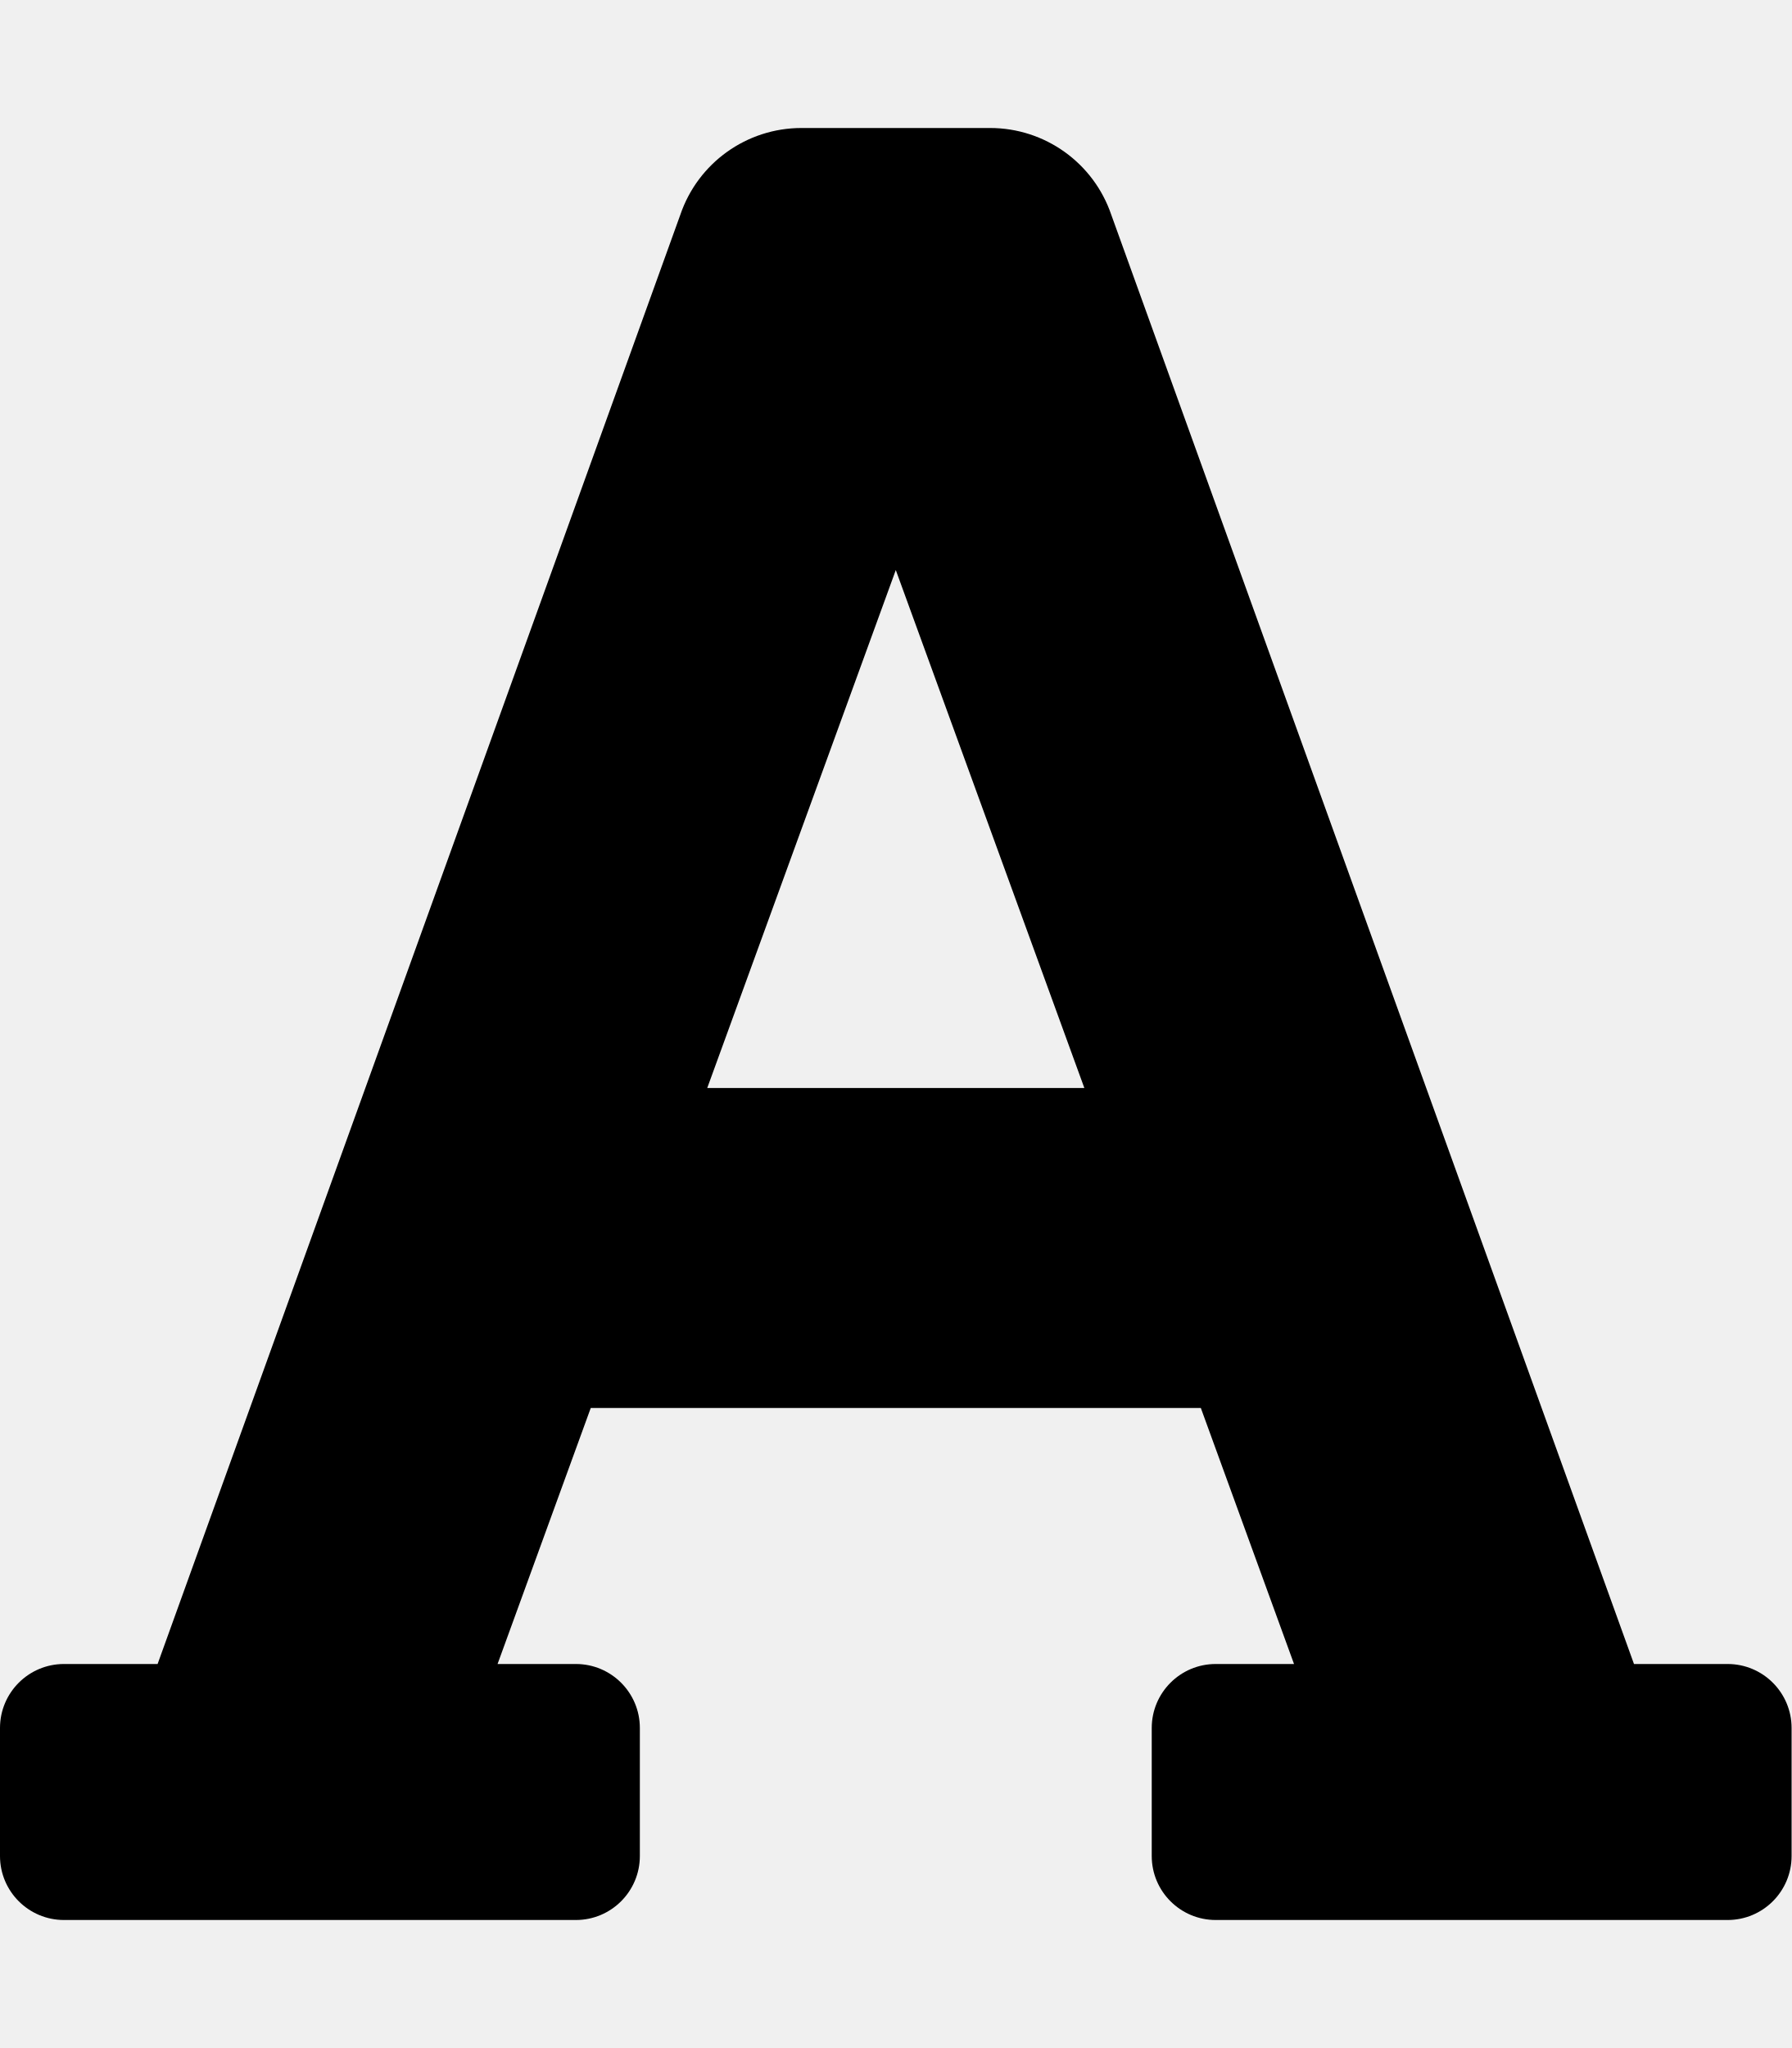
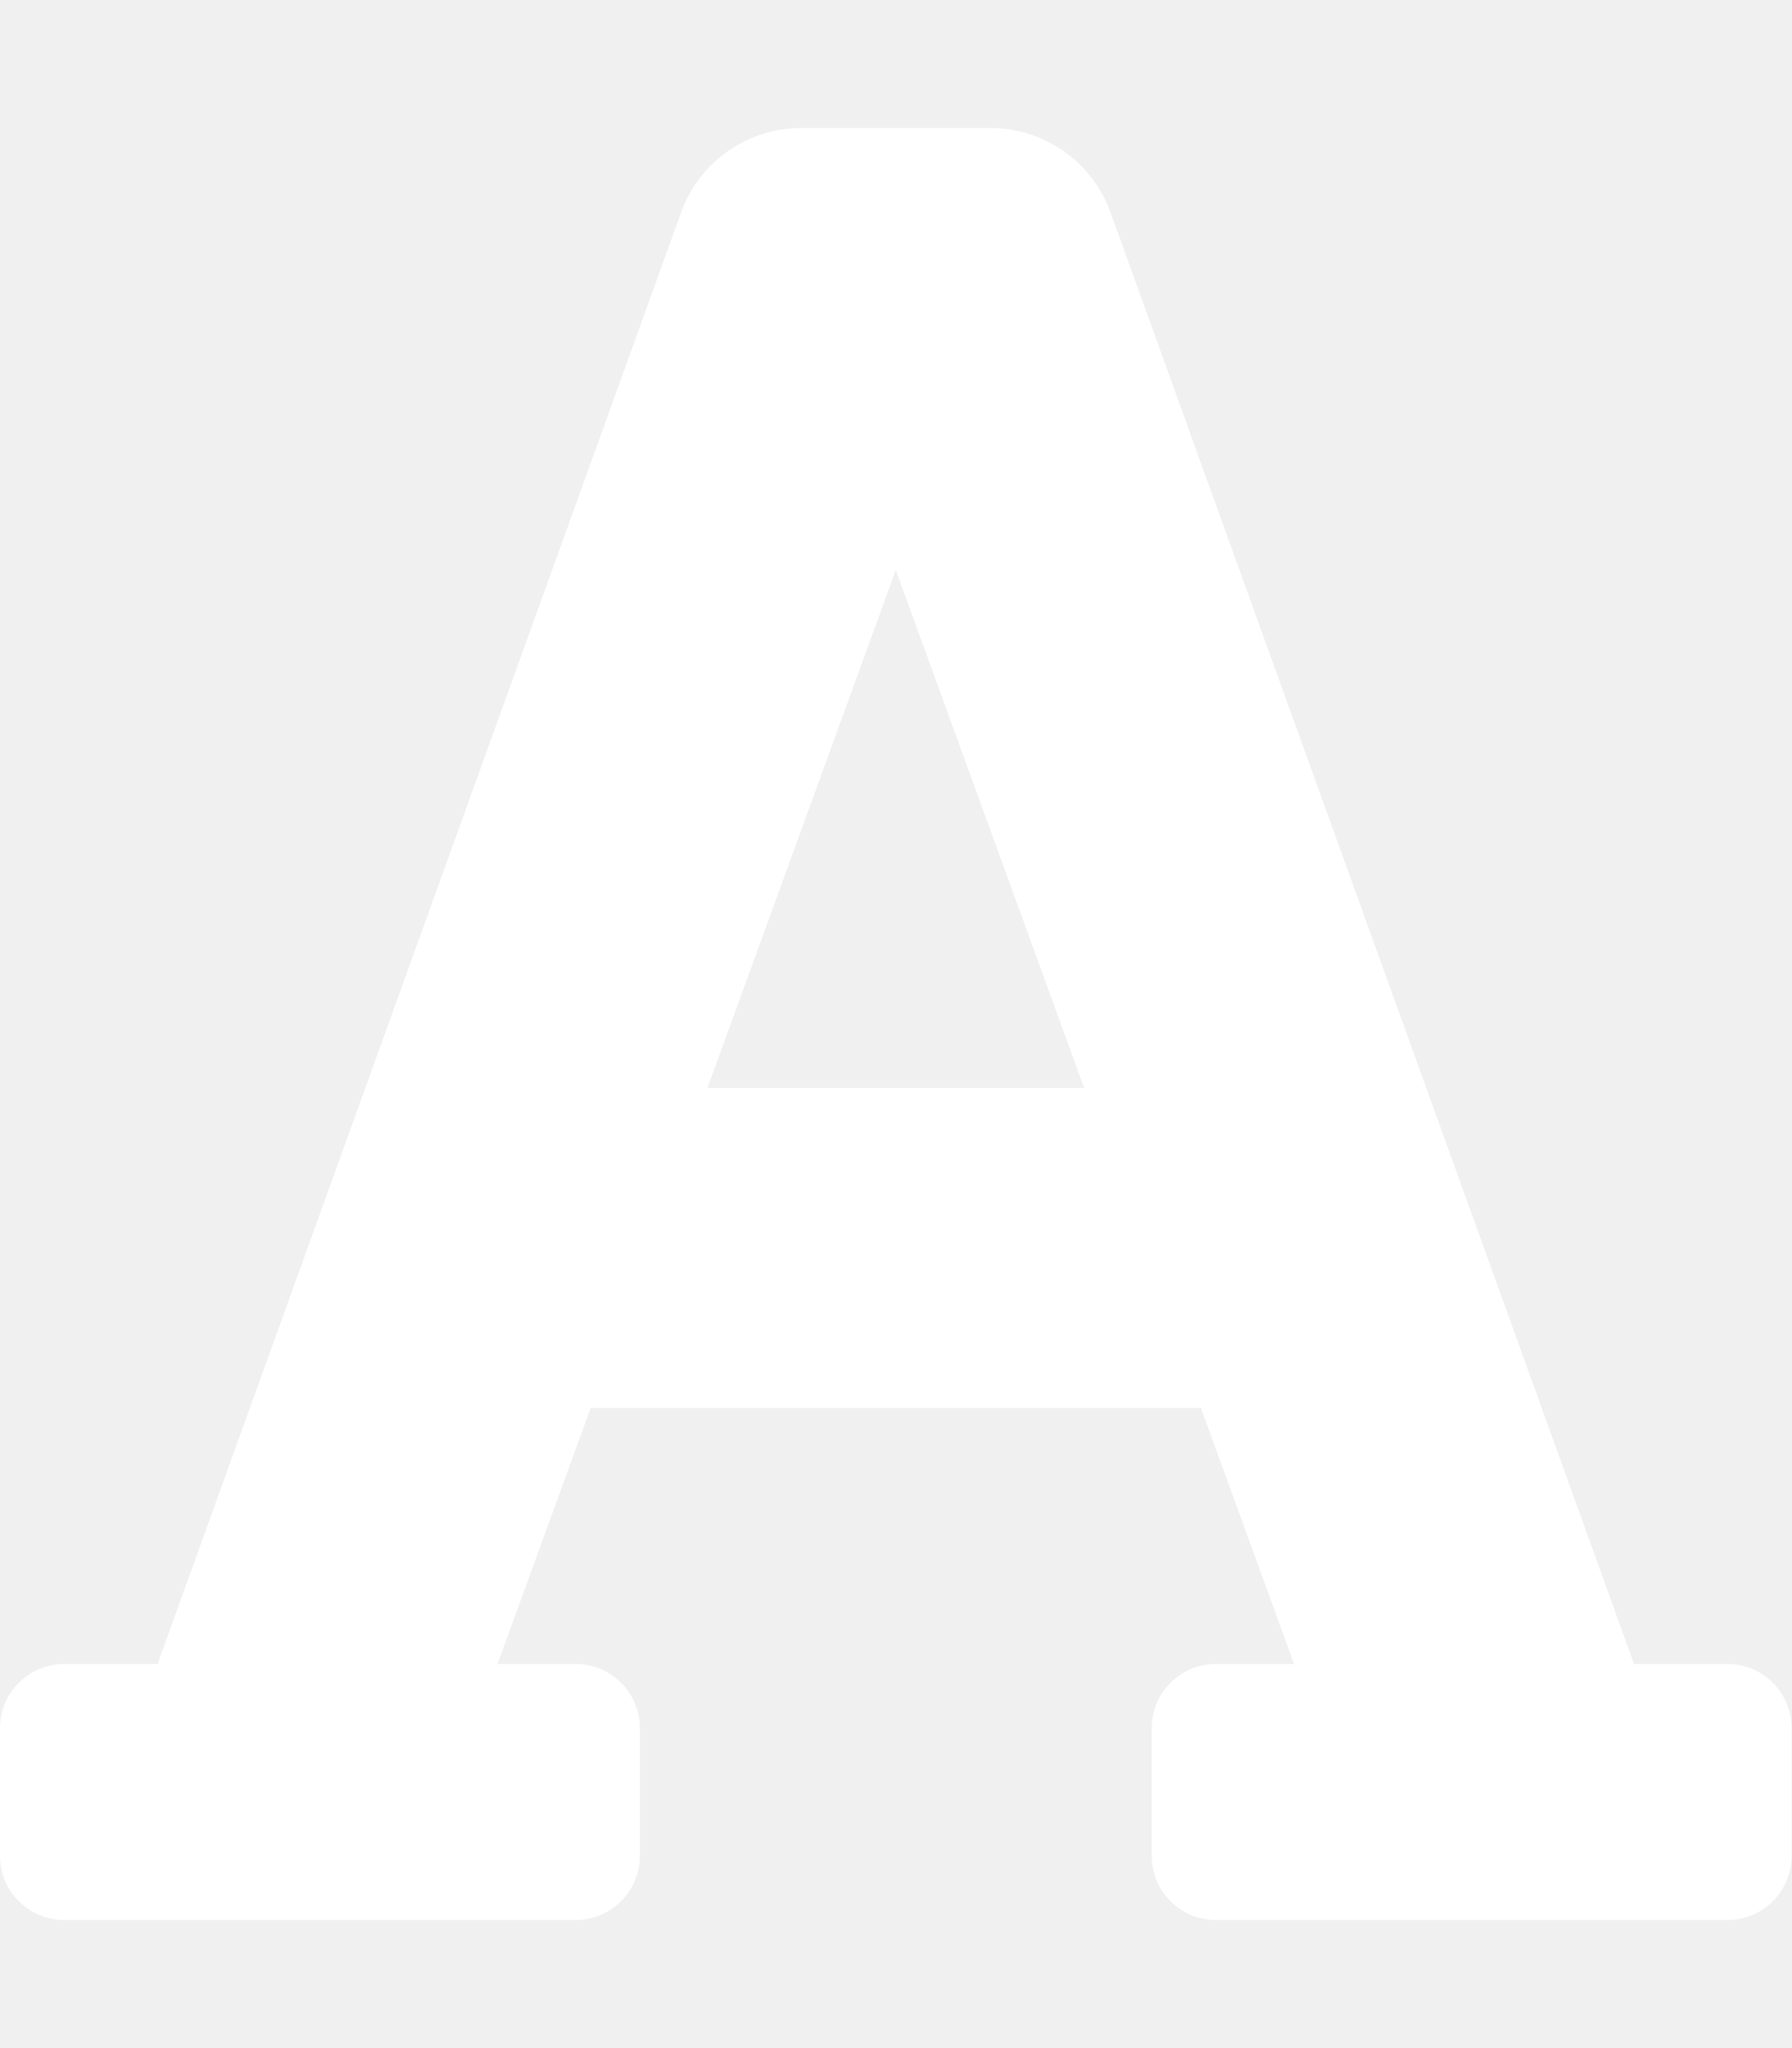
- <svg xmlns="http://www.w3.org/2000/svg" aria-hidden="true" focusable="false" data-prefix="fas" data-icon="font" class="svg-inline--fa fa-font fa-w-14" role="img" viewBox="0 0 448 512">
-   <path fill="currentColor" d="M432 416h-23.41L277.88 53.69A32 32 0 0 0 247.58 32h-47.16a32 32 0 0 0-30.3 21.69L39.41 416H16a16 16 0 0 0-16 16v32a16 16 0 0 0 16 16h128a16 16 0 0 0 16-16v-32a16 16 0 0 0-16-16h-19.58l23.3-64h152.56l23.3 64H304a16 16 0 0 0-16 16v32a16 16 0 0 0 16 16h128a16 16 0 0 0 16-16v-32a16 16 0 0 0-16-16zM176.85 272L224 142.51 271.15 272z" />
+ <svg xmlns="http://www.w3.org/2000/svg" version="1.1" id="Layer_1" focusable="false" x="0px" y="0px" viewBox="0 0 448 512" style="enable-background:new 0 0 448 512;" xml:space="preserve">
+   <style type="text/css">
+ 	.st0{fill:#FFFFFF;}
+ </style>
+   <path class="st0" d="M432,416h-23.4L277.9,53.7c-4.4-13-16.6-21.7-30.3-21.7h-47.2c-13.7,0-25.9,8.7-30.3,21.7L39.4,416H16  c-8.8,0-16,7.2-16,16v32c0,8.8,7.2,16,16,16h128c8.8,0,16-7.2,16-16v-32c0-8.8-7.2-16-16-16h-19.6l23.3-64h152.6l23.3,64H304  c-8.8,0-16,7.2-16,16v32c0,8.8,7.2,16,16,16h128c8.8,0,16-7.2,16-16v-32C448,423.2,440.8,416,432,416z M176.9,272L224,142.5  L271.1,272H176.9z" />
</svg>
